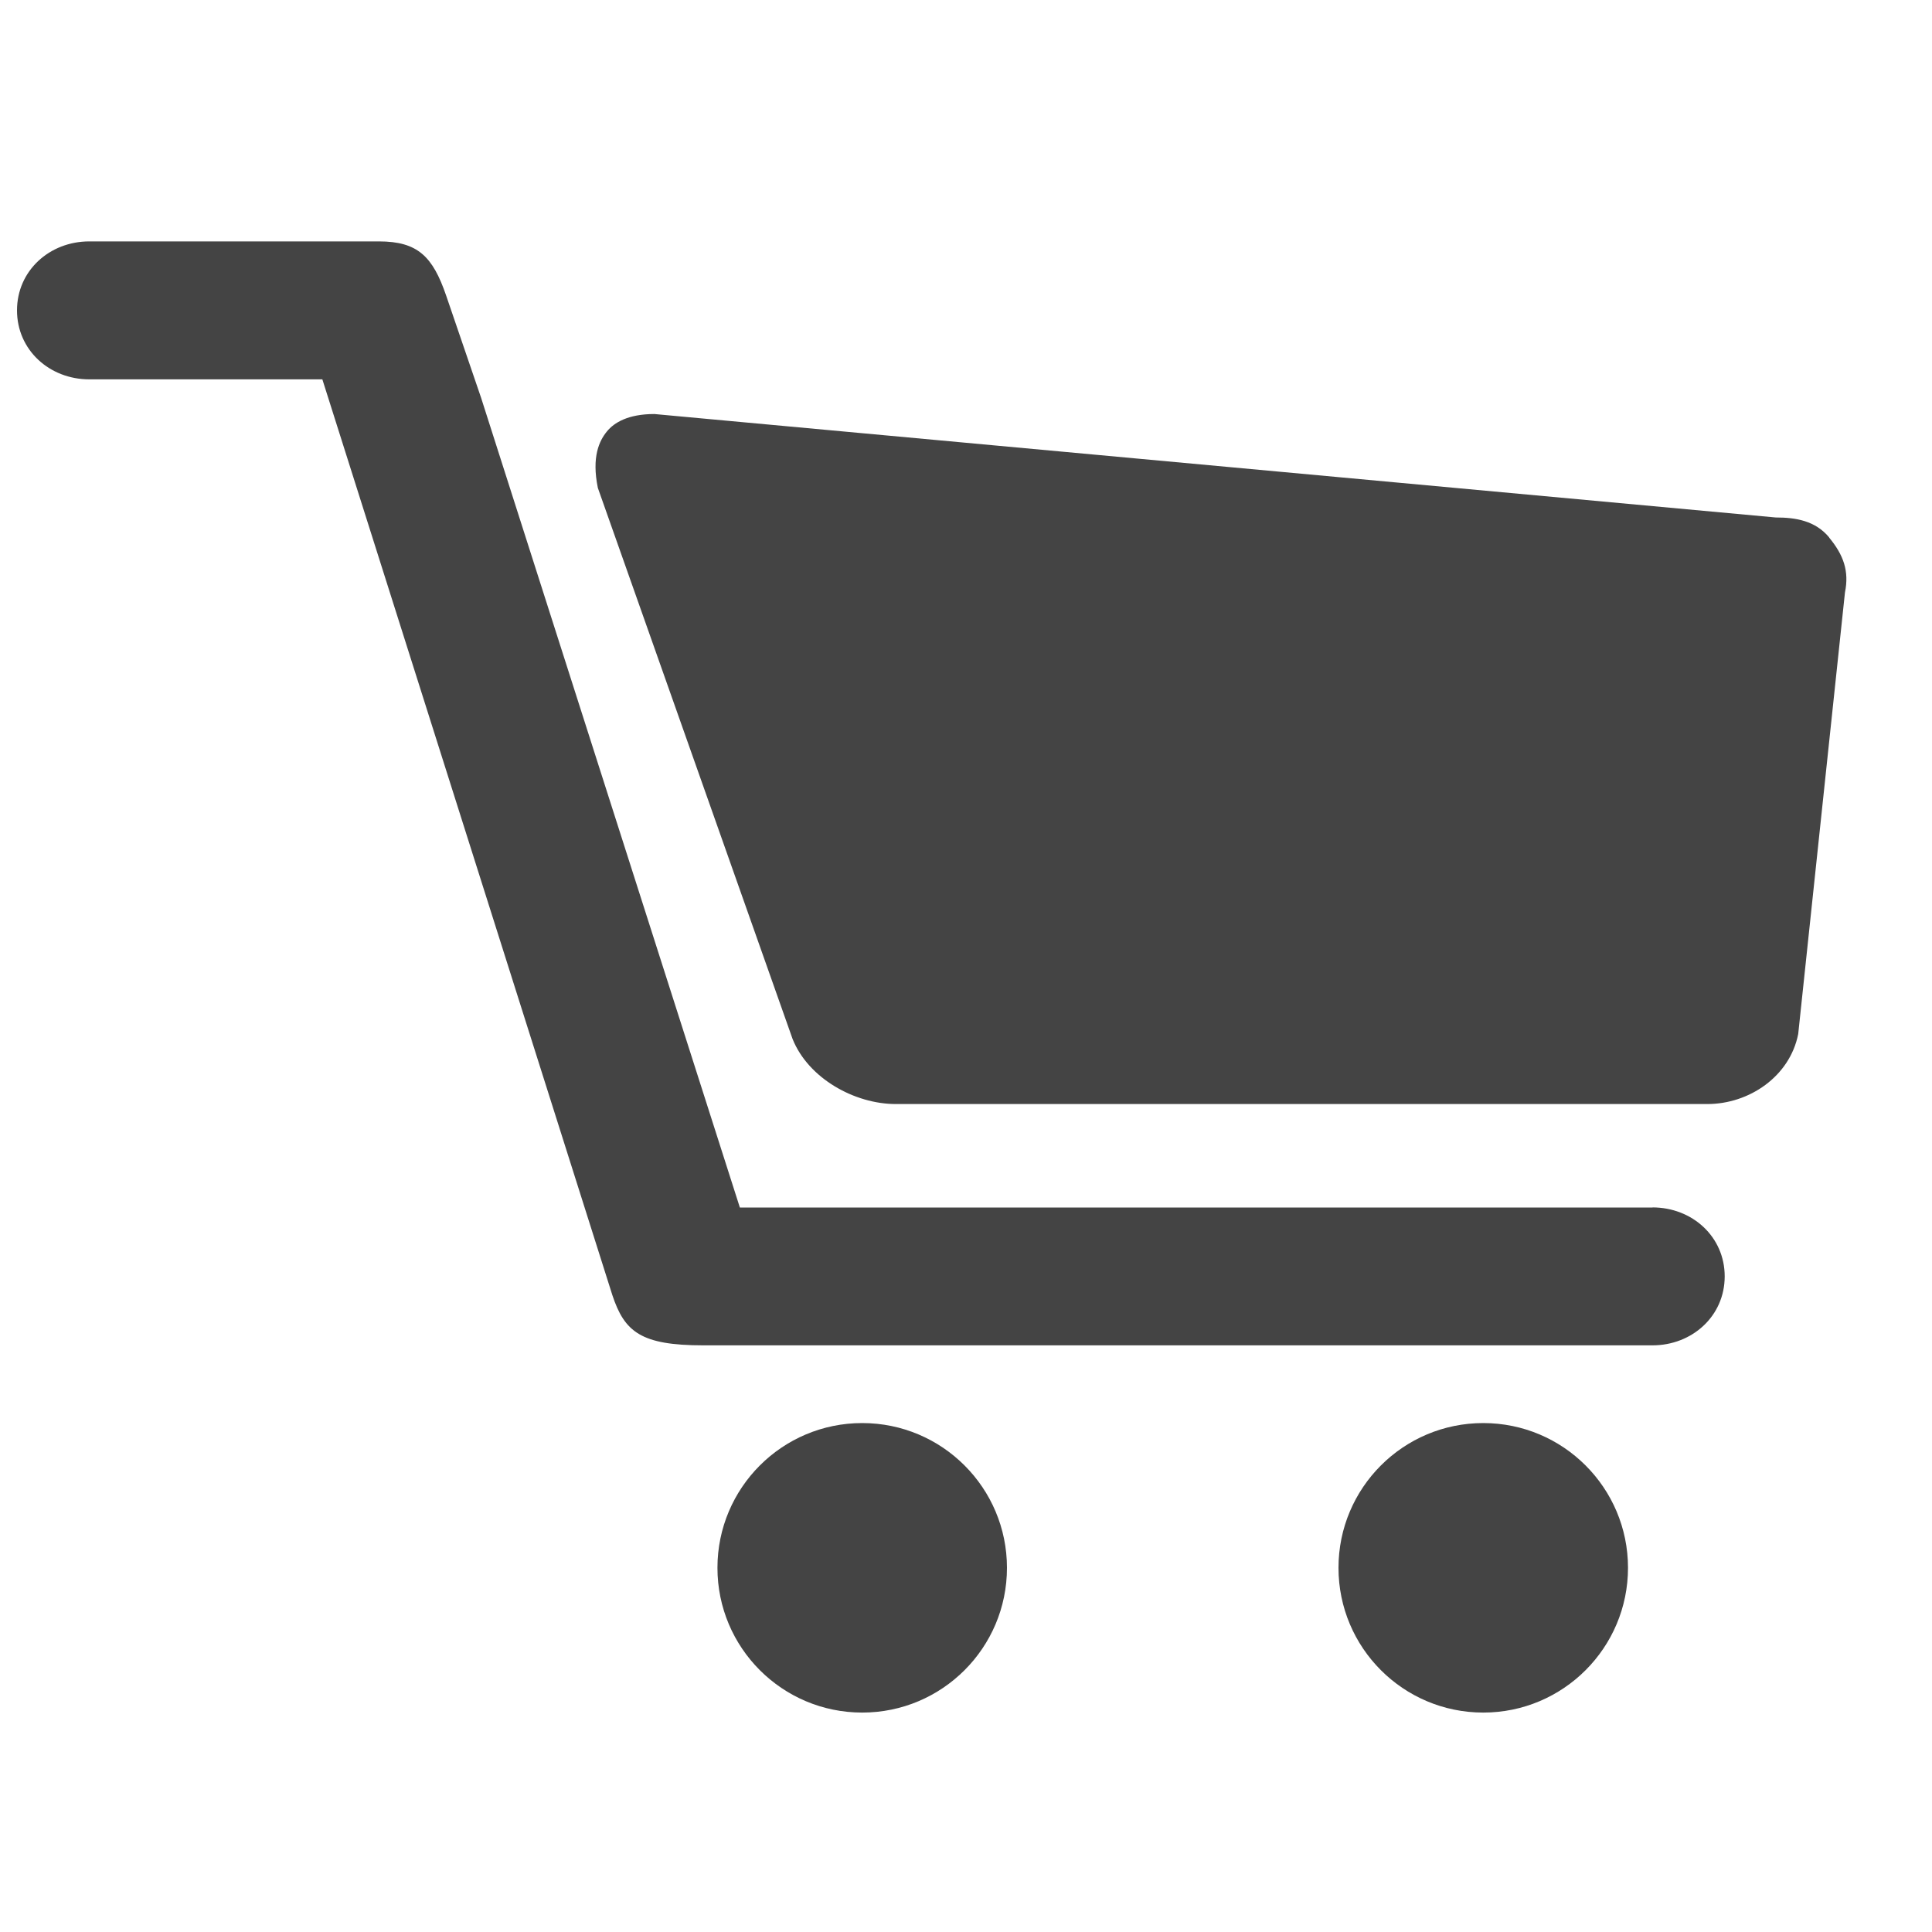
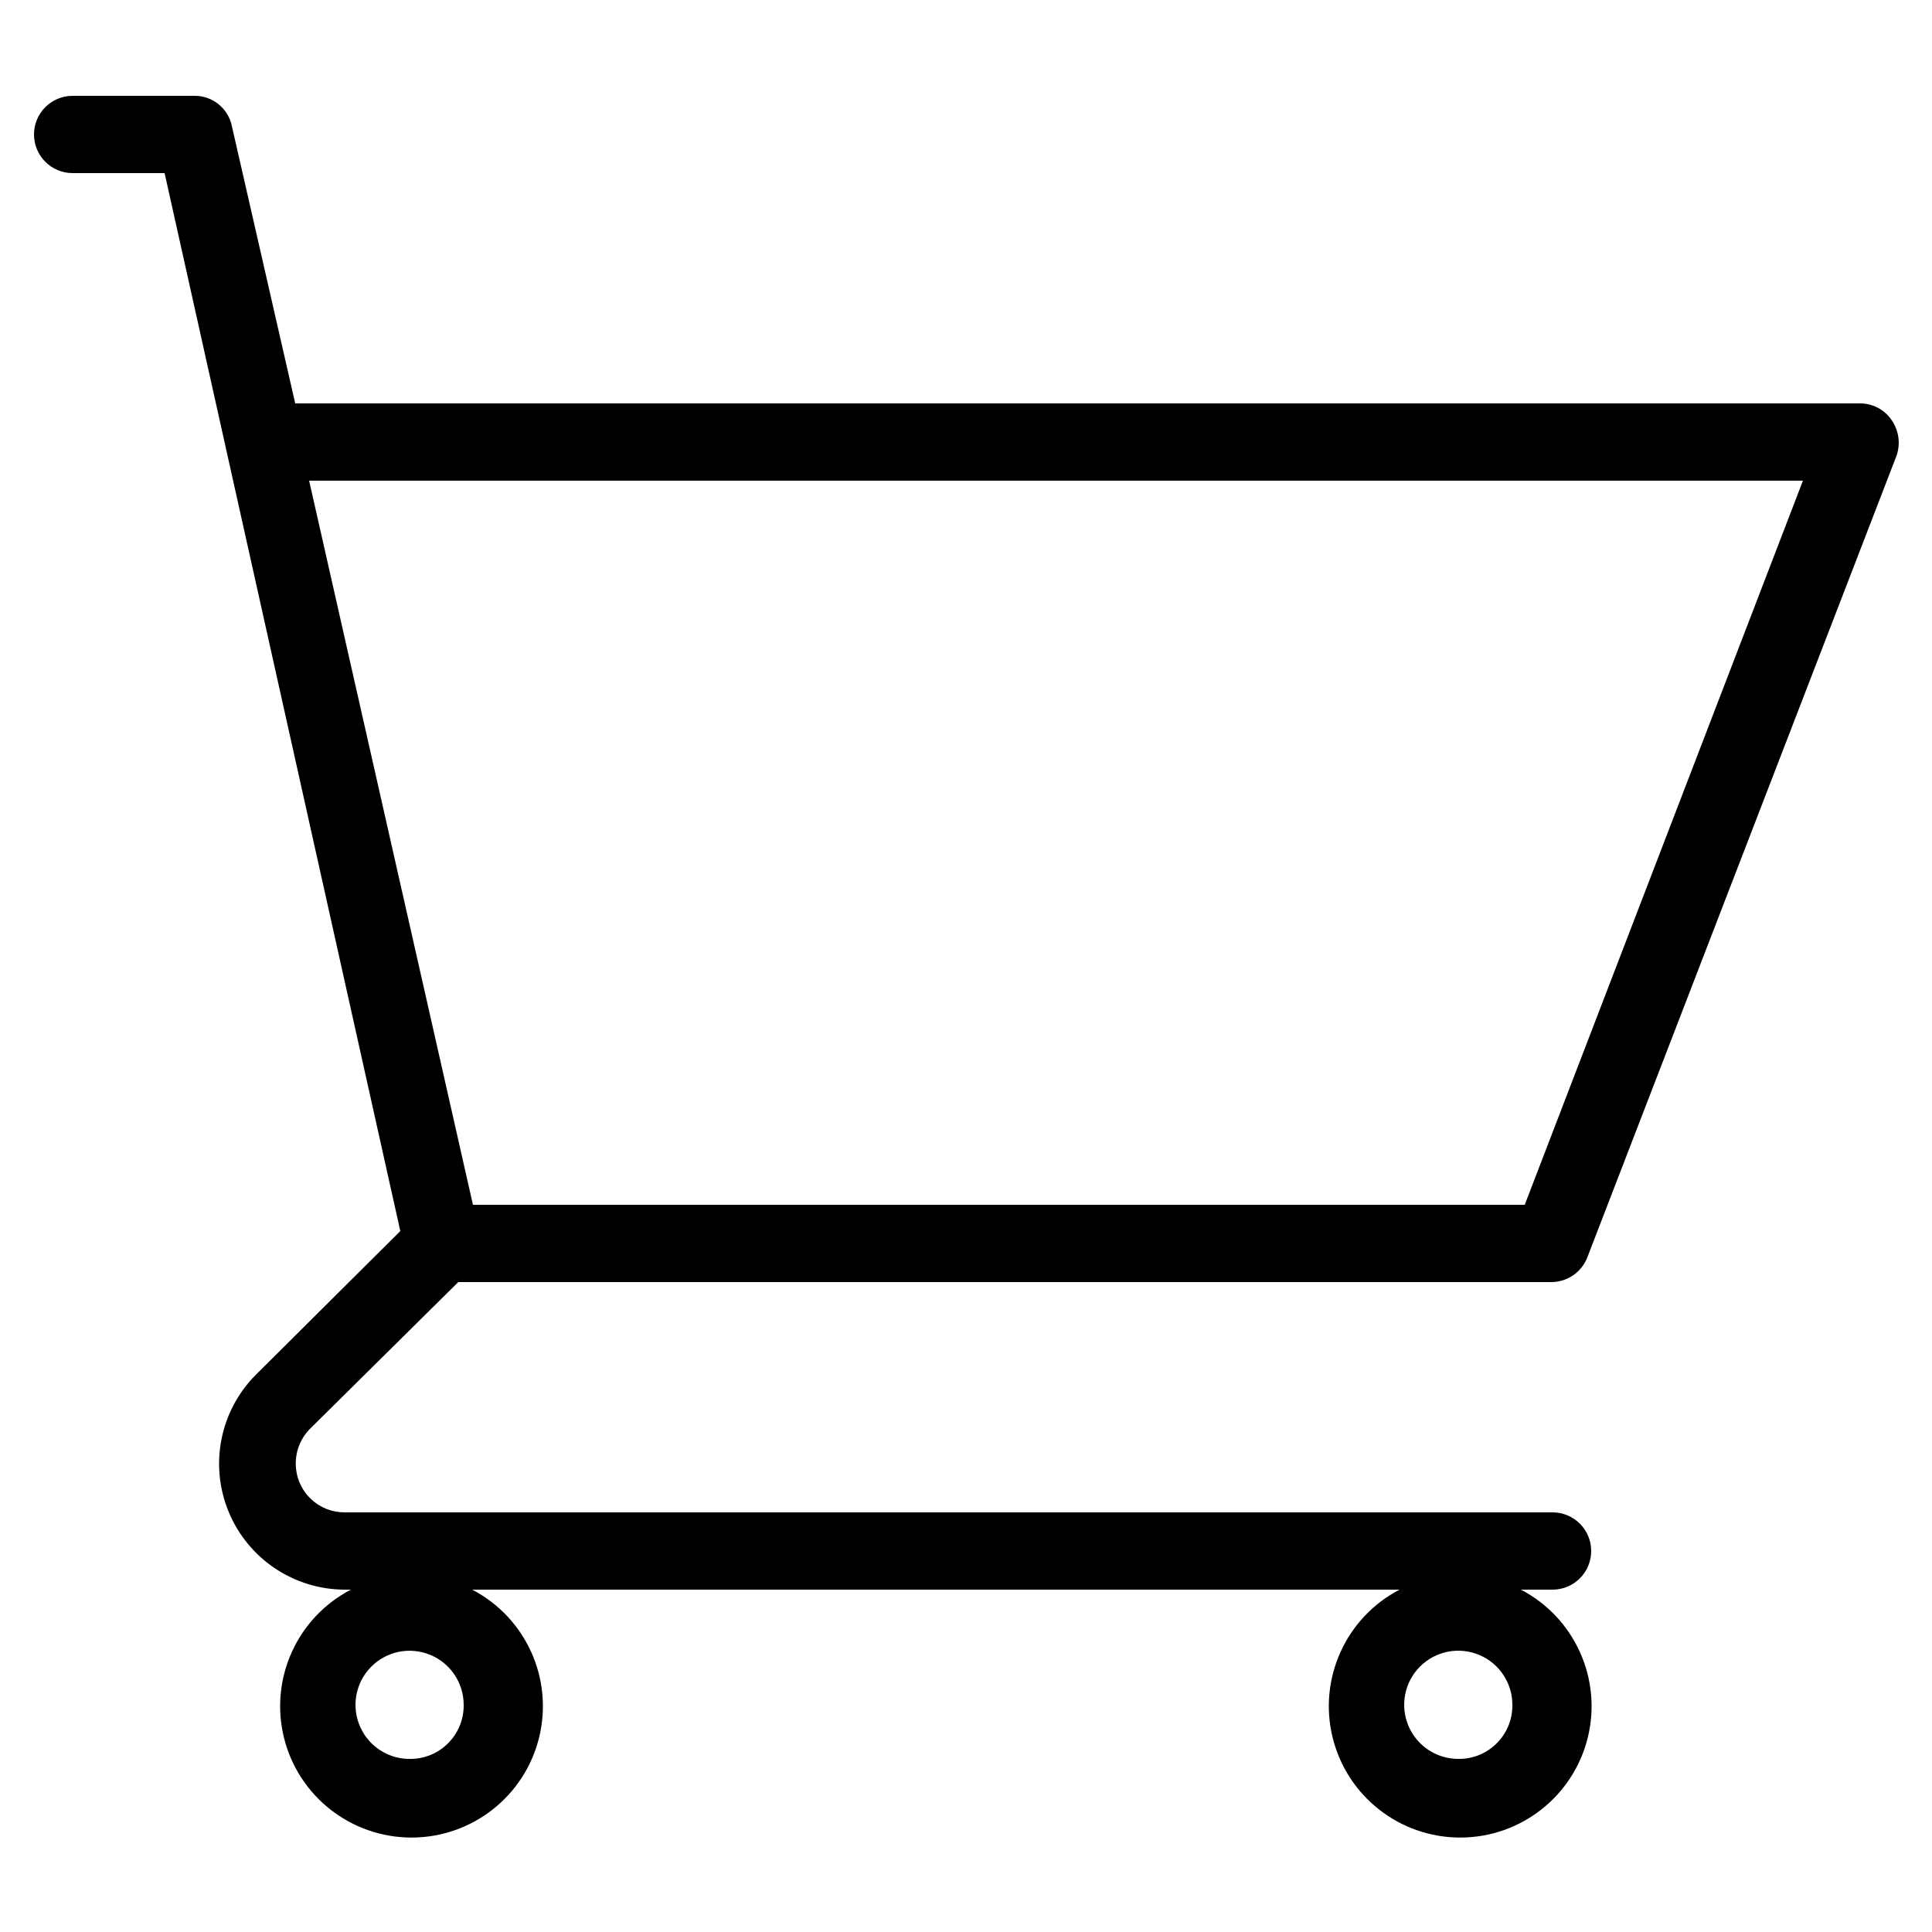
- <svg xmlns="http://www.w3.org/2000/svg" class="icon" width="20" height="20" viewBox="0 0 20 20">
-   <path fill="#444" d="M18.936 5.564c-.144-.175-.35-.207-.55-.207h-.003L6.774 4.286c-.272 0-.417.089-.491.18-.079.096-.16.263-.094.585l2.016 5.705c.163.407.642.673 1.068.673h8.401c.433 0 .854-.285.941-.725l.484-4.571c.045-.221-.015-.388-.163-.567z" />
-   <path fill="#444" d="M17.107 12.5H7.659L4.98 4.117l-.362-1.059c-.138-.401-.292-.559-.695-.559H.924c-.411 0-.748.303-.748.714s.337.714.748.714h2.413l3.002 9.48c.126.38.295.52.942.52h9.825c.411 0 .748-.303.748-.714s-.336-.714-.748-.714zM10.424 16.23a1.498 1.498 0 1 1-2.997 0 1.498 1.498 0 0 1 2.997 0zM16.853 16.23a1.498 1.498 0 1 1-2.997 0 1.498 1.498 0 0 1 2.997 0z" />
+ <svg xmlns="http://www.w3.org/2000/svg" viewBox="0 0 25 25">
+   <path class="blue" d="M5.93,16.59H20.07a.5.5,0,0,0,.47-.32l4-10.37a.51.51,0,0,0-.06-.46.49.49,0,0,0-.41-.22H3.82L3,1.63a.49.49,0,0,0-.48-.39H.94a.5.5,0,0,0-.5.5.5.5,0,0,0,.5.5H2.13L5.18,15.93,3.31,17.79a1.63,1.63,0,0,0,1.15,2.78h.08a1.7,1.7,0,1,0,1.57,0h12a1.7,1.7,0,1,0,1.57,0h.41a.5.5,0,0,0,.5-.5.5.5,0,0,0-.5-.5H4.46A.63.63,0,0,1,3.83,19,.64.64,0,0,1,4,18.5ZM4,6.22H23.33l-3.6,9.37H6.12ZM5.33,22.76A.7.7,0,1,1,6,22.07.69.69,0,0,1,5.33,22.76Zm13.55,0a.7.7,0,1,1,.69-.69A.69.69,0,0,1,18.88,22.76Z" />
</svg>
